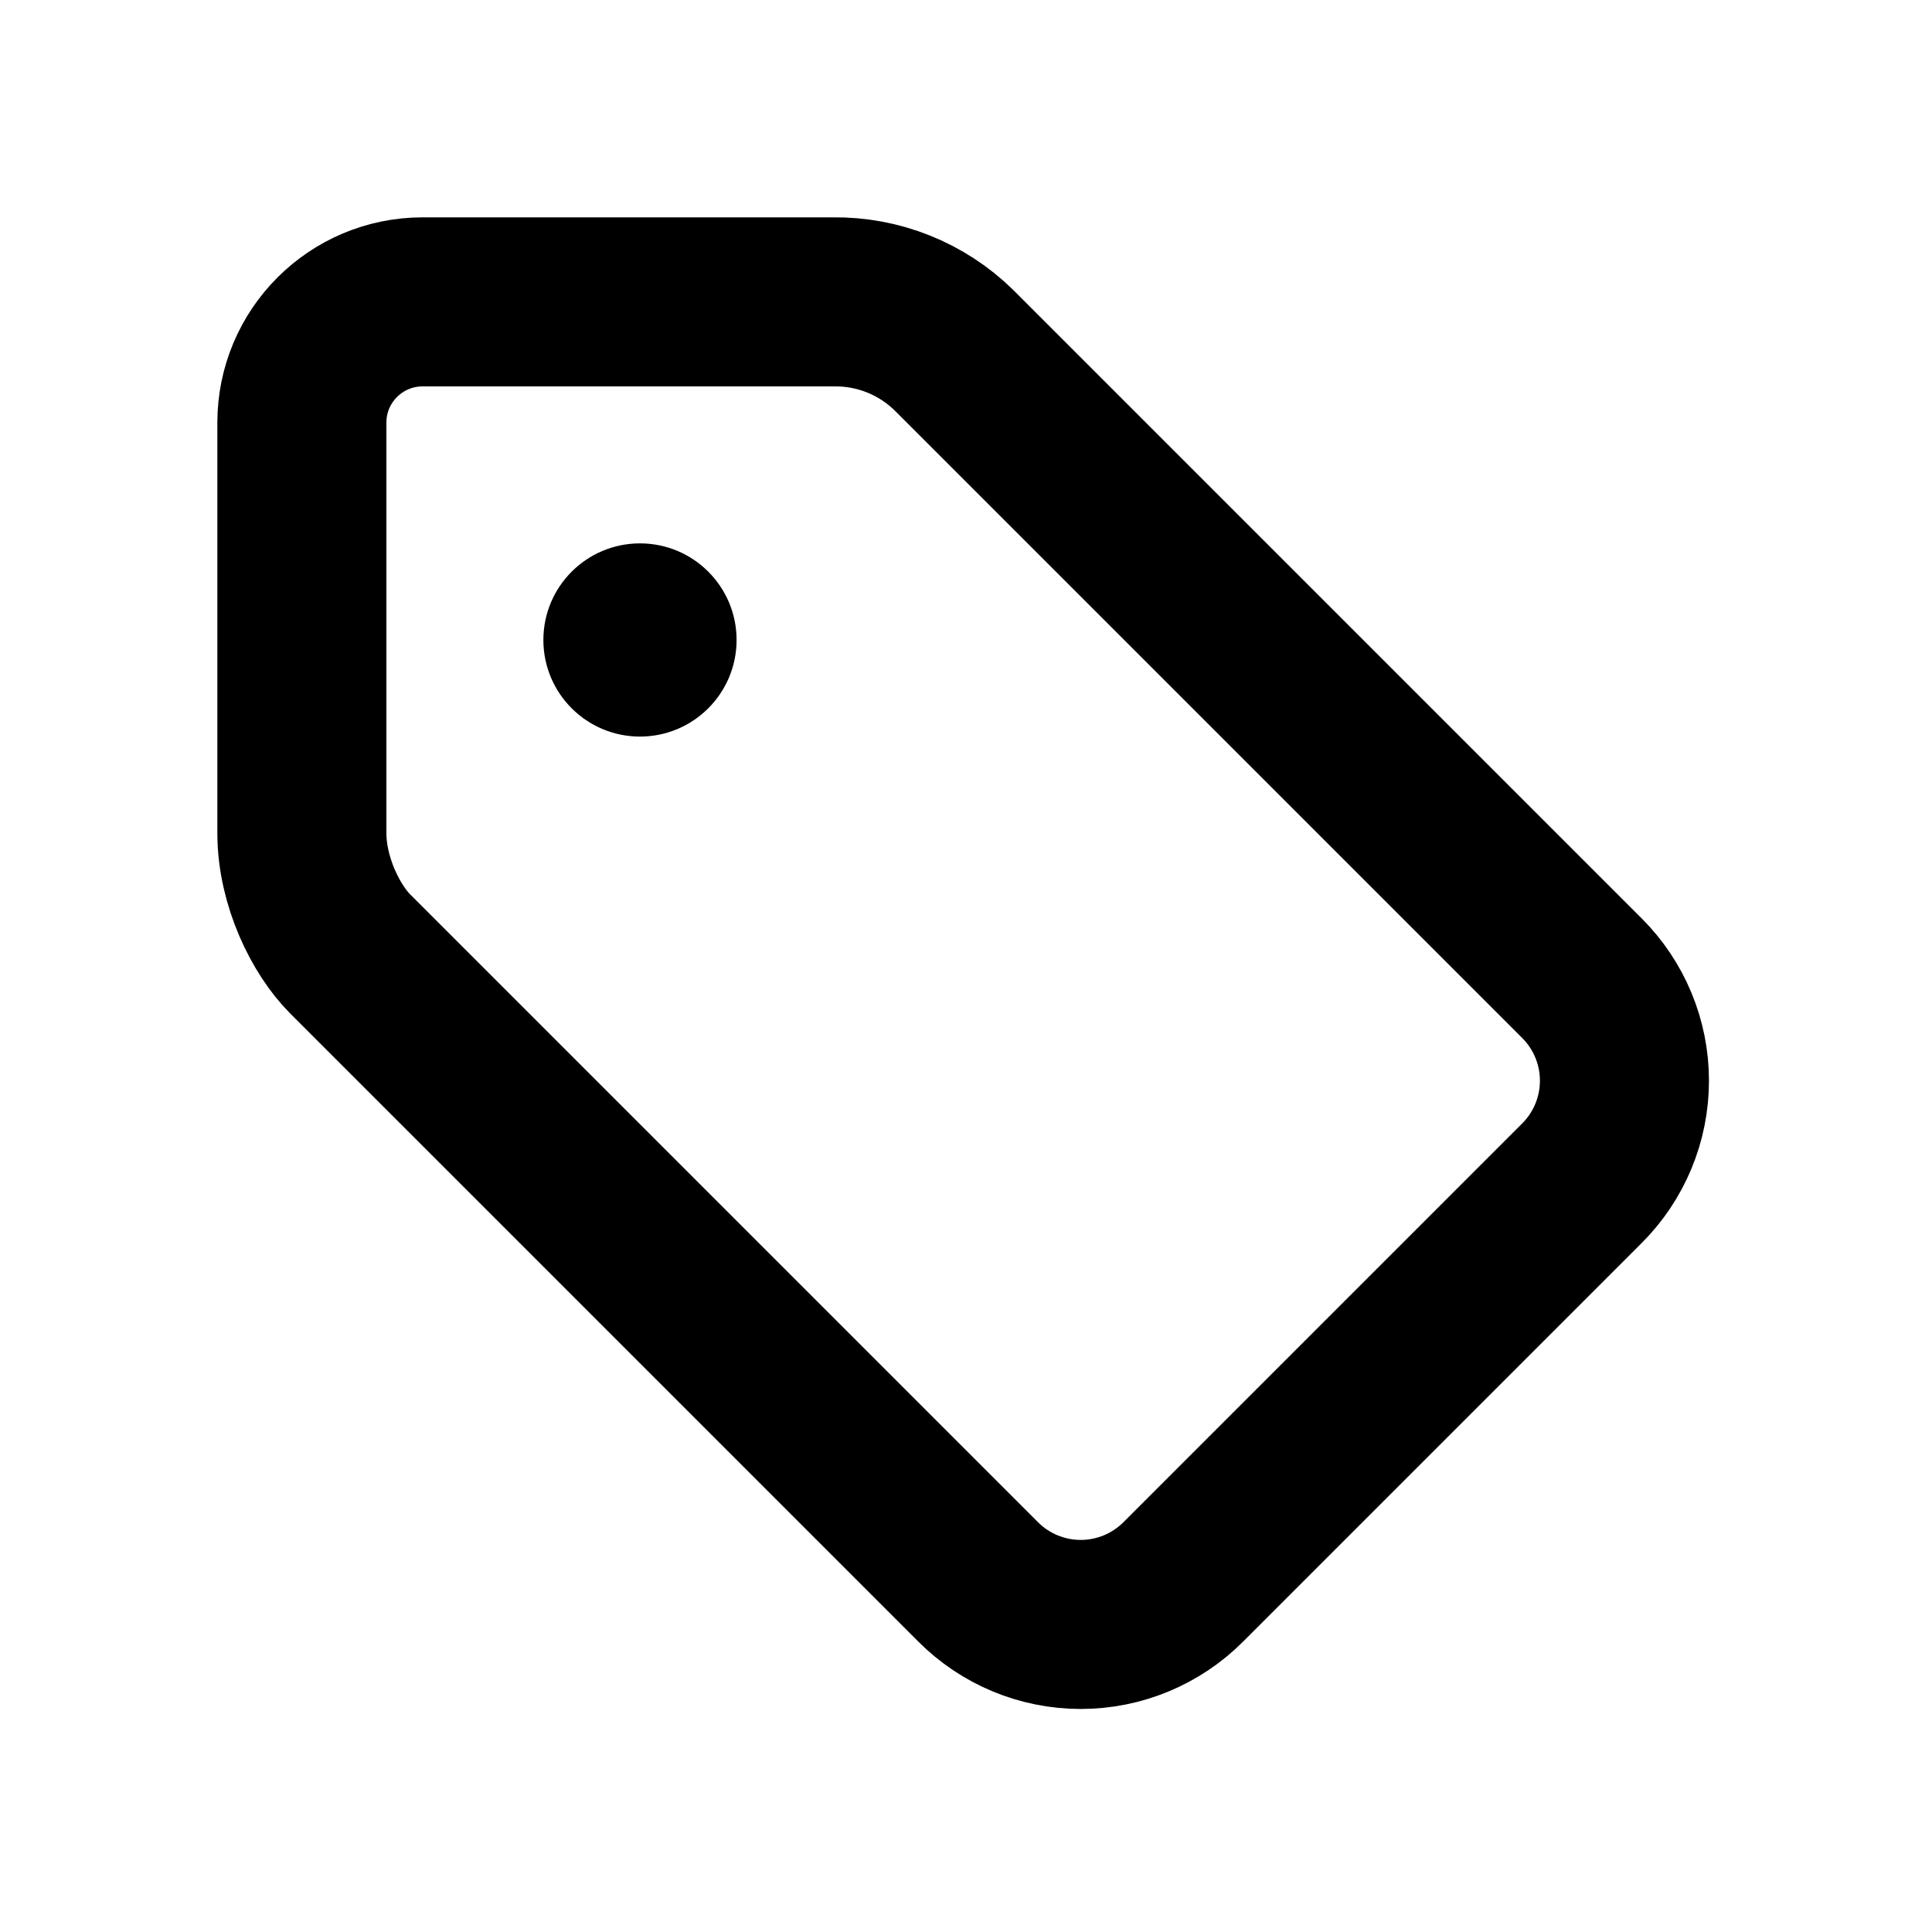
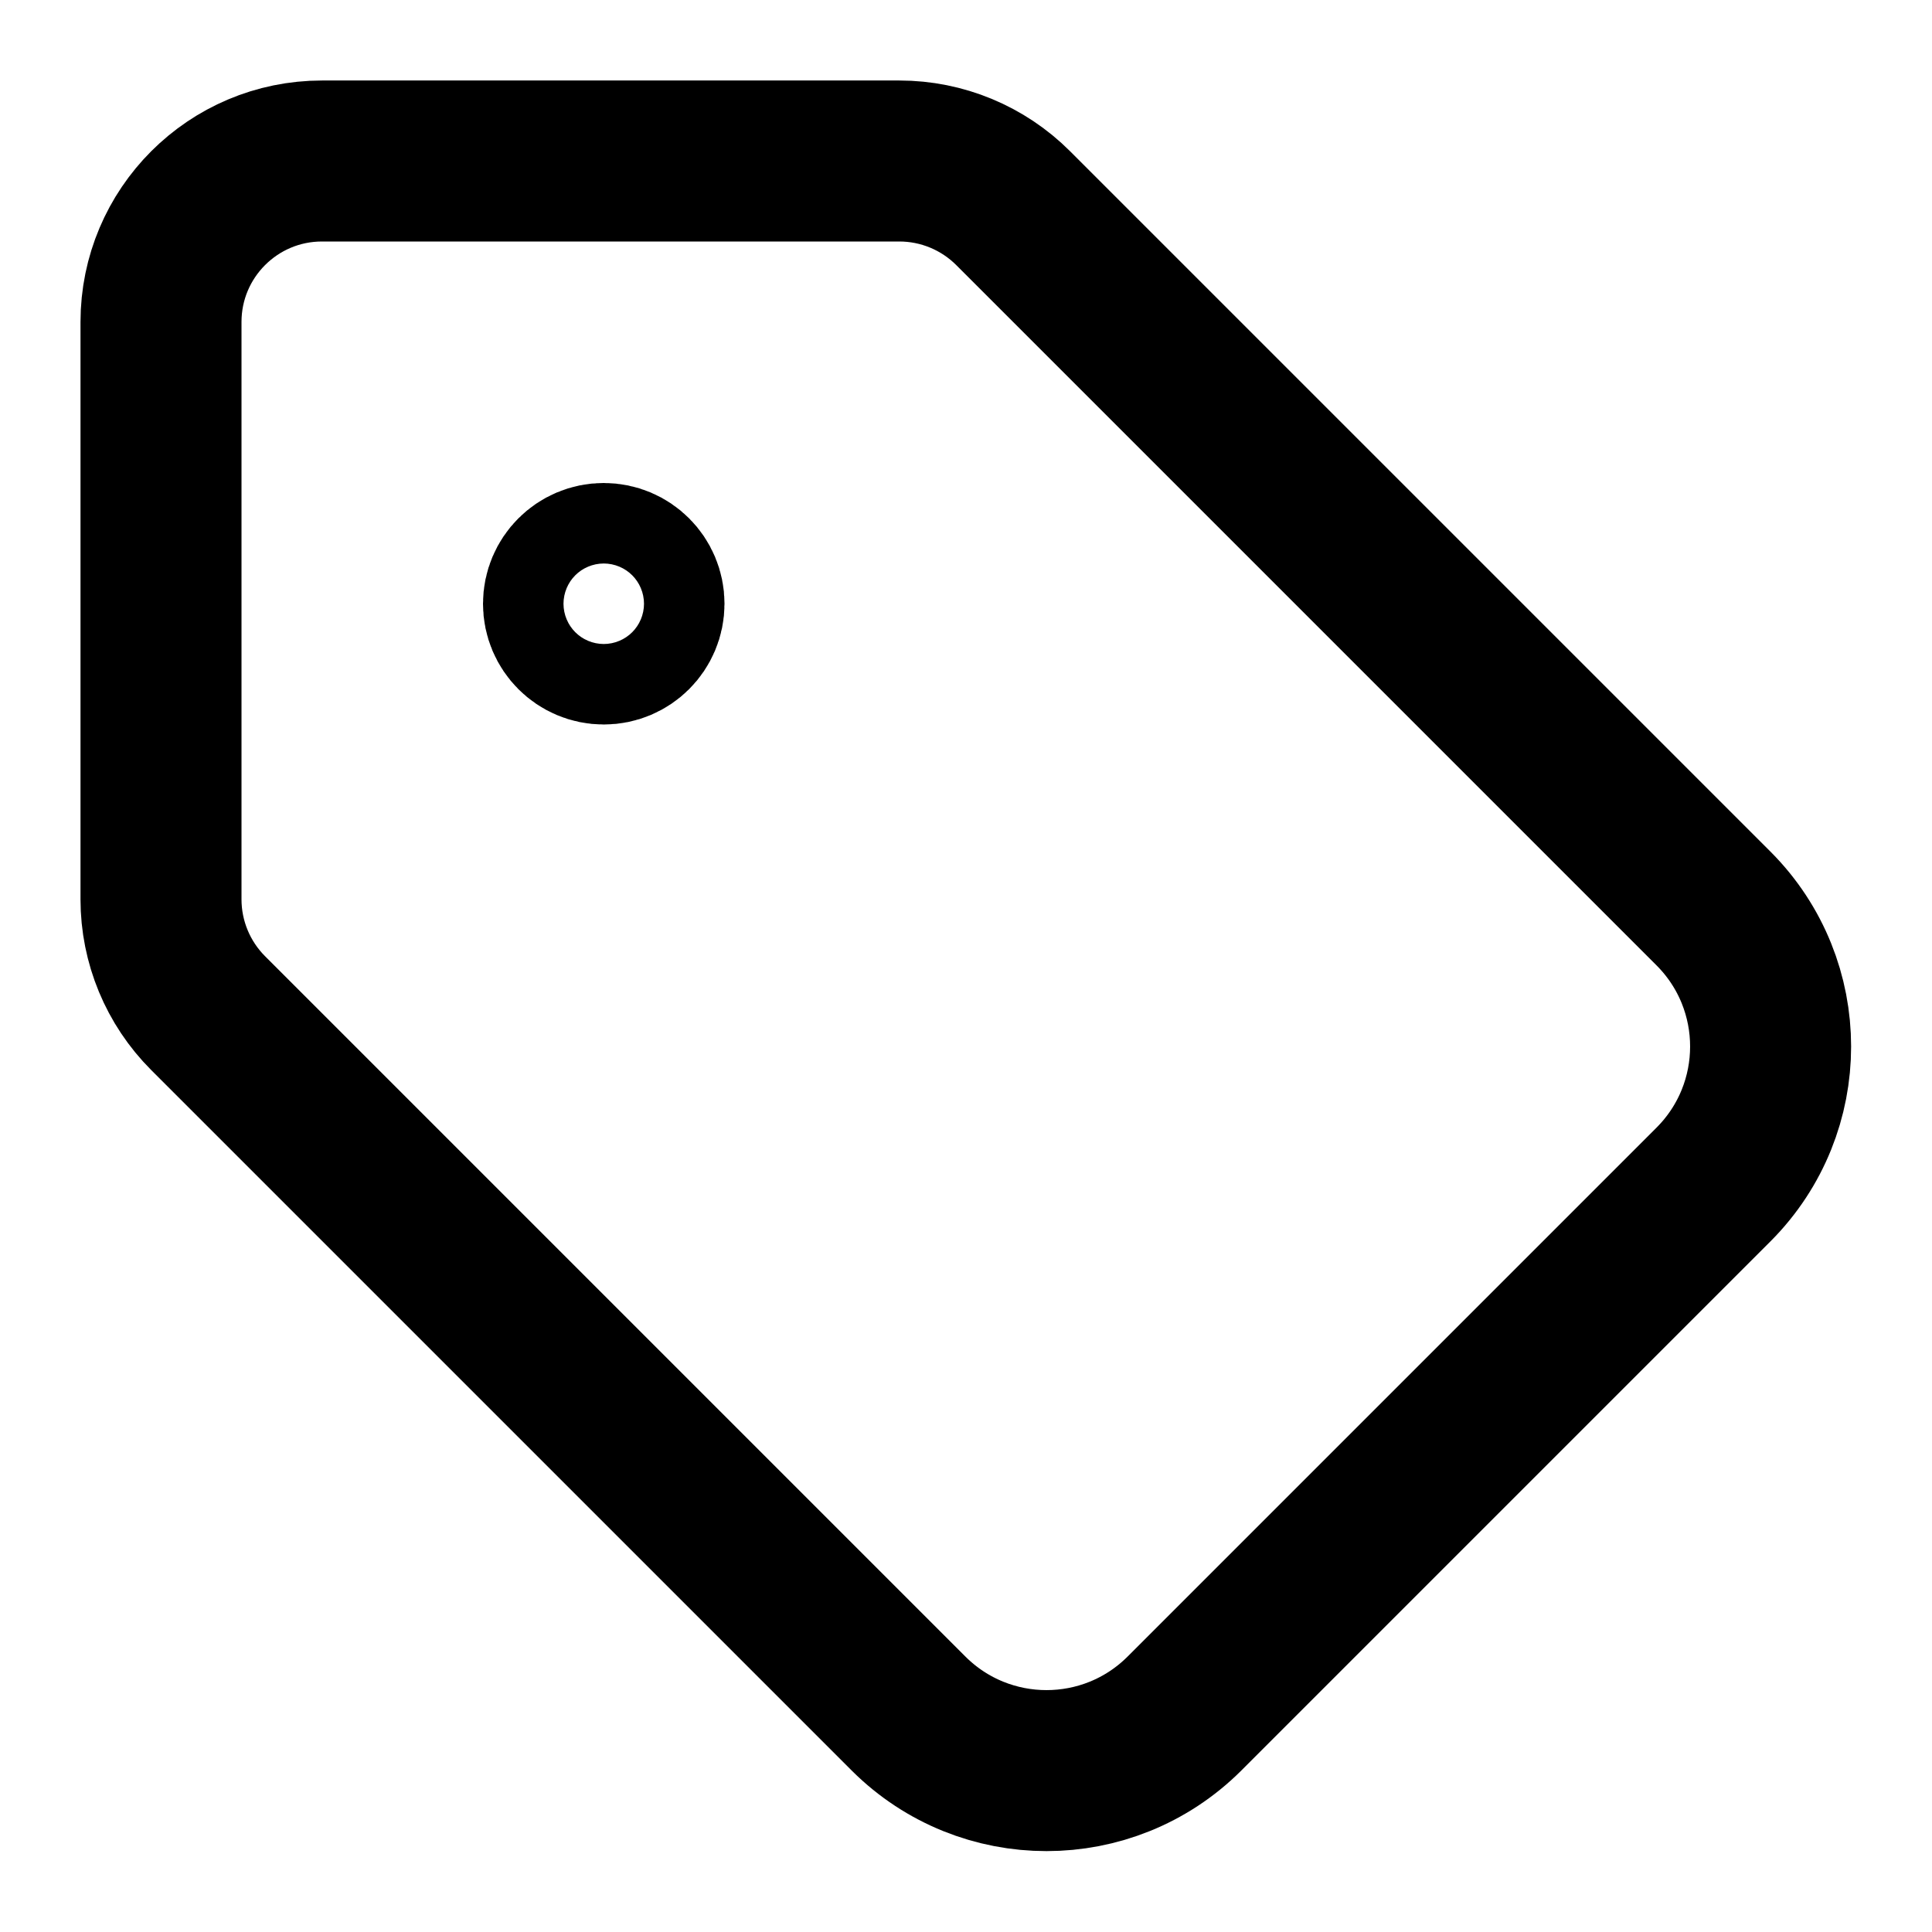
- <svg xmlns="http://www.w3.org/2000/svg" viewBox="0 0 16 16" fill="none" stroke="currentColor" stroke-width="1.4" stroke-linecap="round" stroke-linejoin="round">
-   <path d="M2.5 3.5v3.4c0 .4.2.8.4 1l5.2 5.2a1.2 1.2 0 0 0 1.7 0l3.3-3.3a1.2 1.2 0 0 0 0-1.7L7.9 2.9a1.4 1.4 0 0 0-1-.4H3.5a1 1 0 0 0-1 1Z" />
-   <circle cx="5.3" cy="5.3" r=".8" fill="currentColor" stroke="none" />
+ <svg xmlns="http://www.w3.org/2000/svg" viewBox="0 0 24 24" fill="none" stroke="currentColor" stroke-width="2" stroke-linecap="round" stroke-linejoin="round">
+   <path d="M12.586 2.586A2 2 0 0 0 11.172 2H4a2 2 0 0 0-2 2v7.172a2 2 0 0 0 .586 1.414l8.704 8.704a2.426 2.426 0 0 0 3.42 0l6.58-6.58a2.426 2.426 0 0 0 0-3.42z" />
+   <circle cx="7.5" cy="7.5" r=".5" />
</svg>
